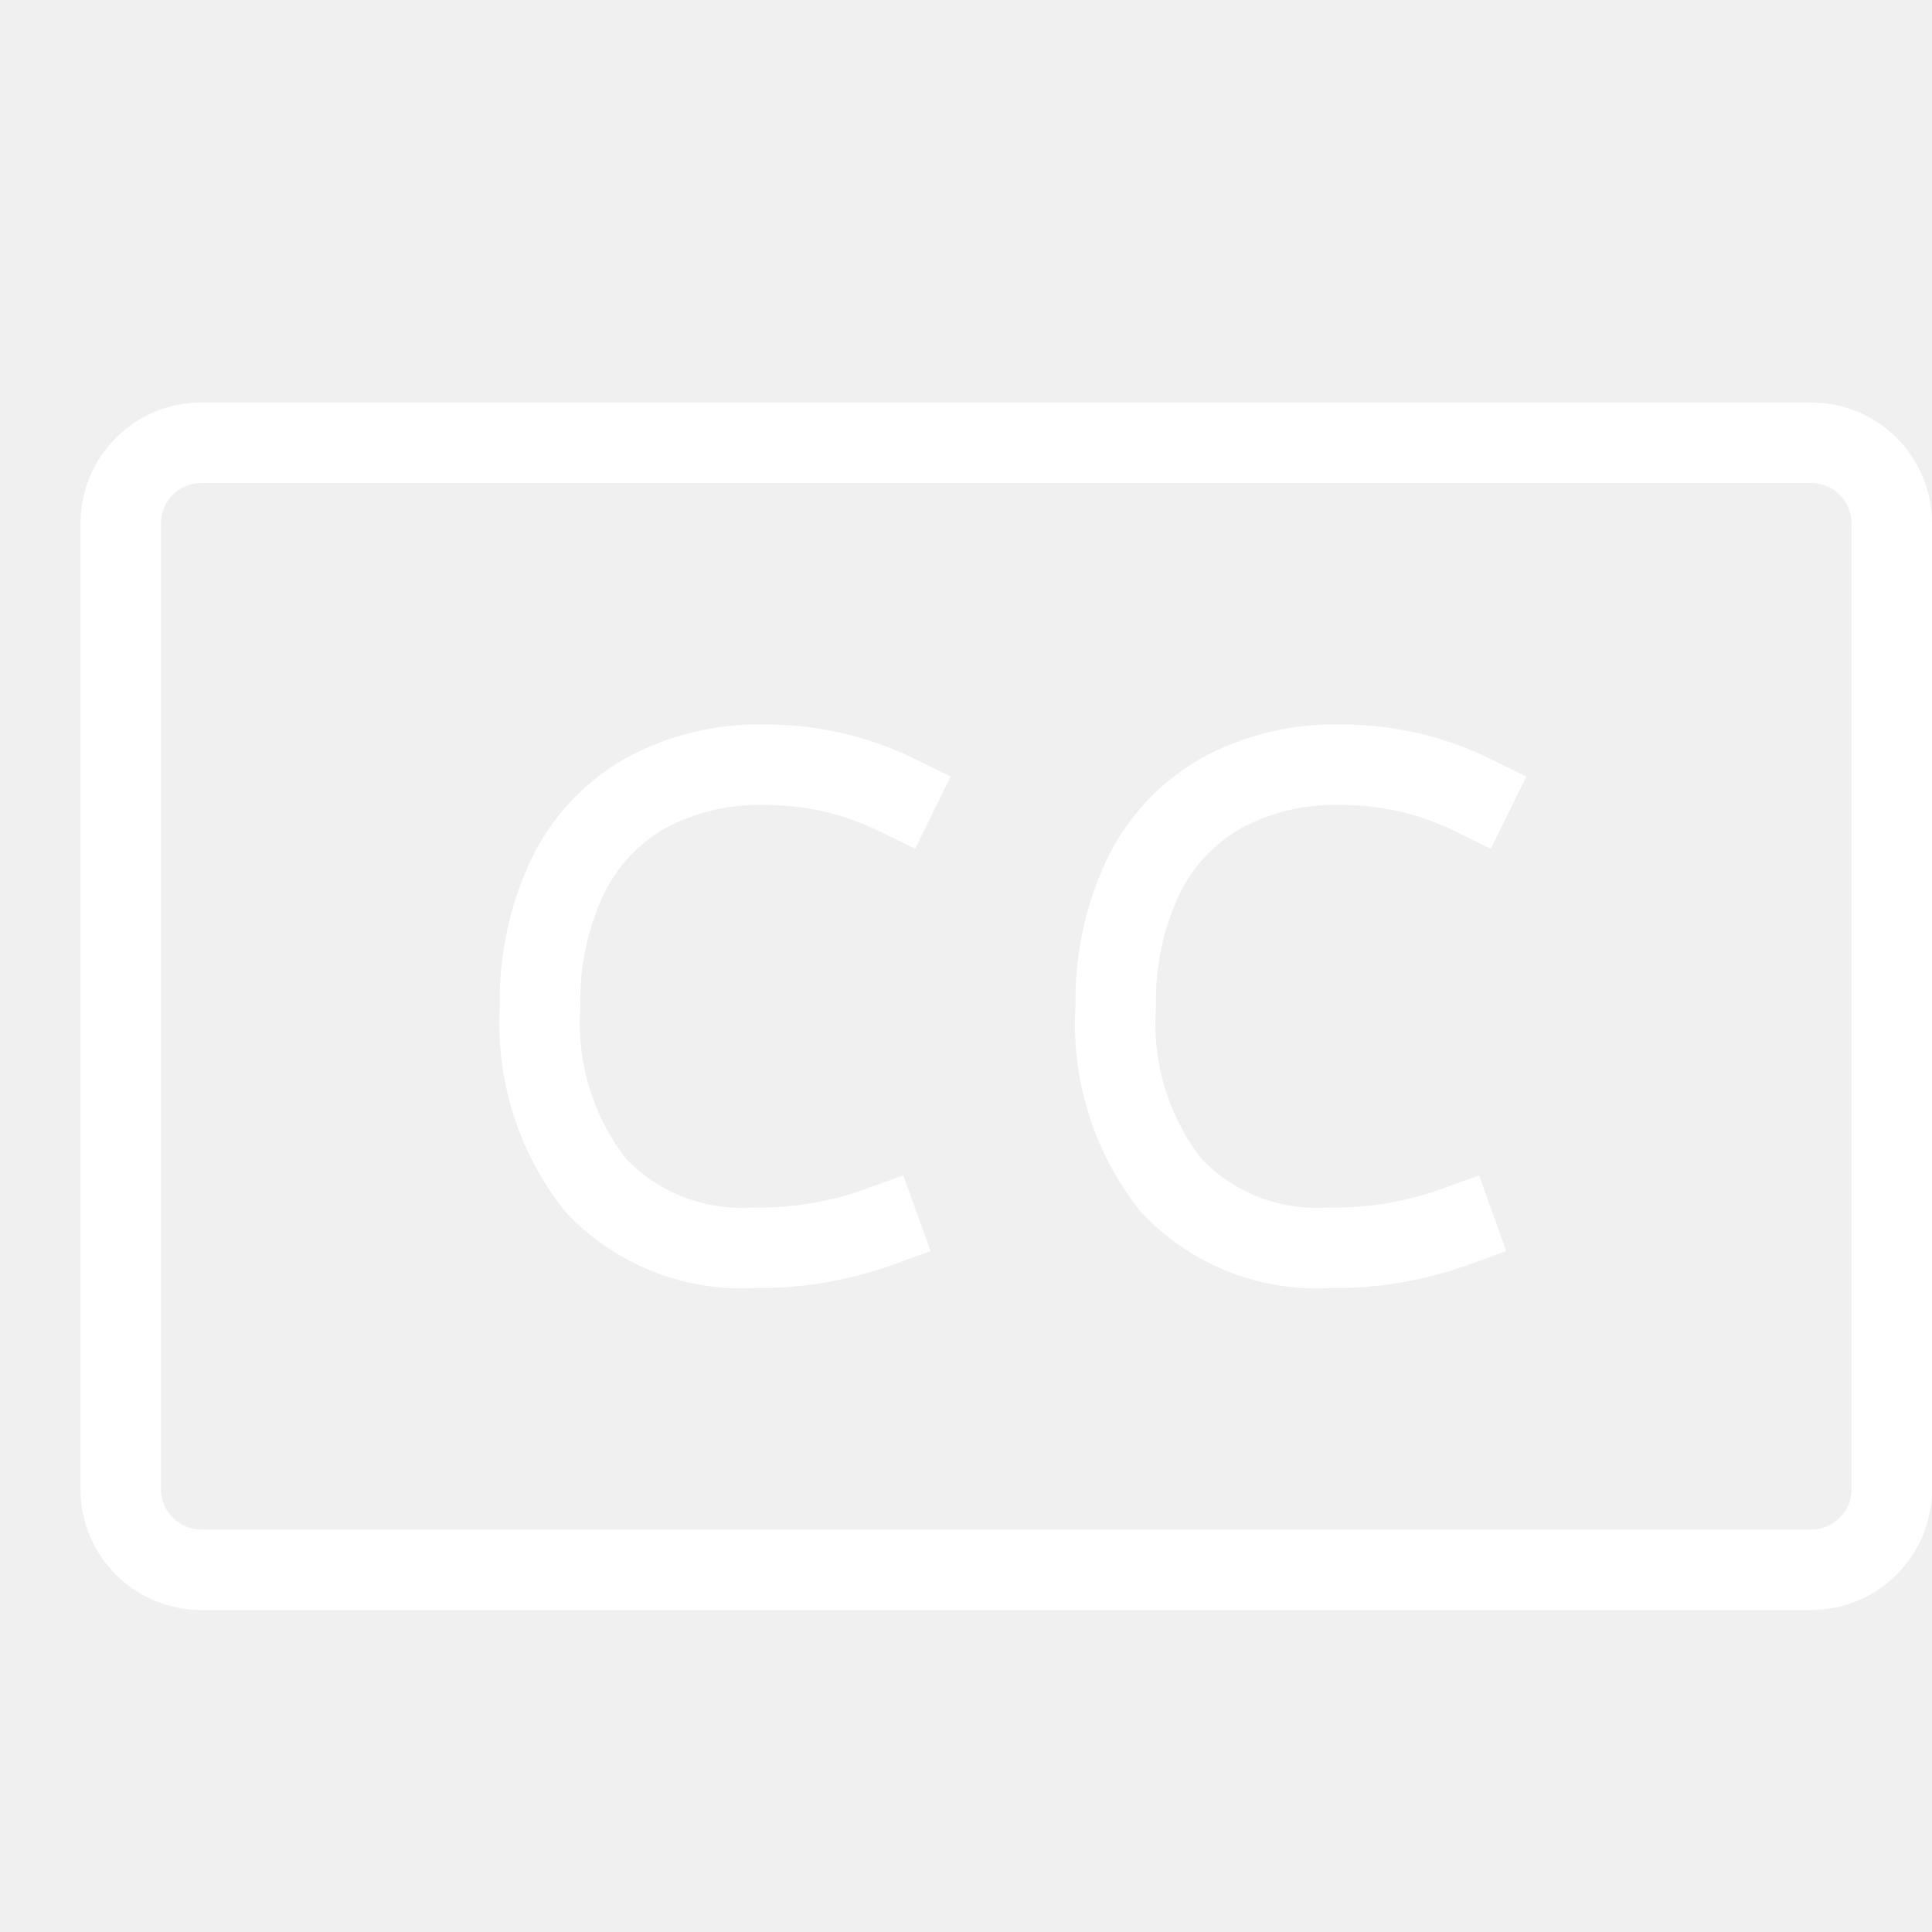
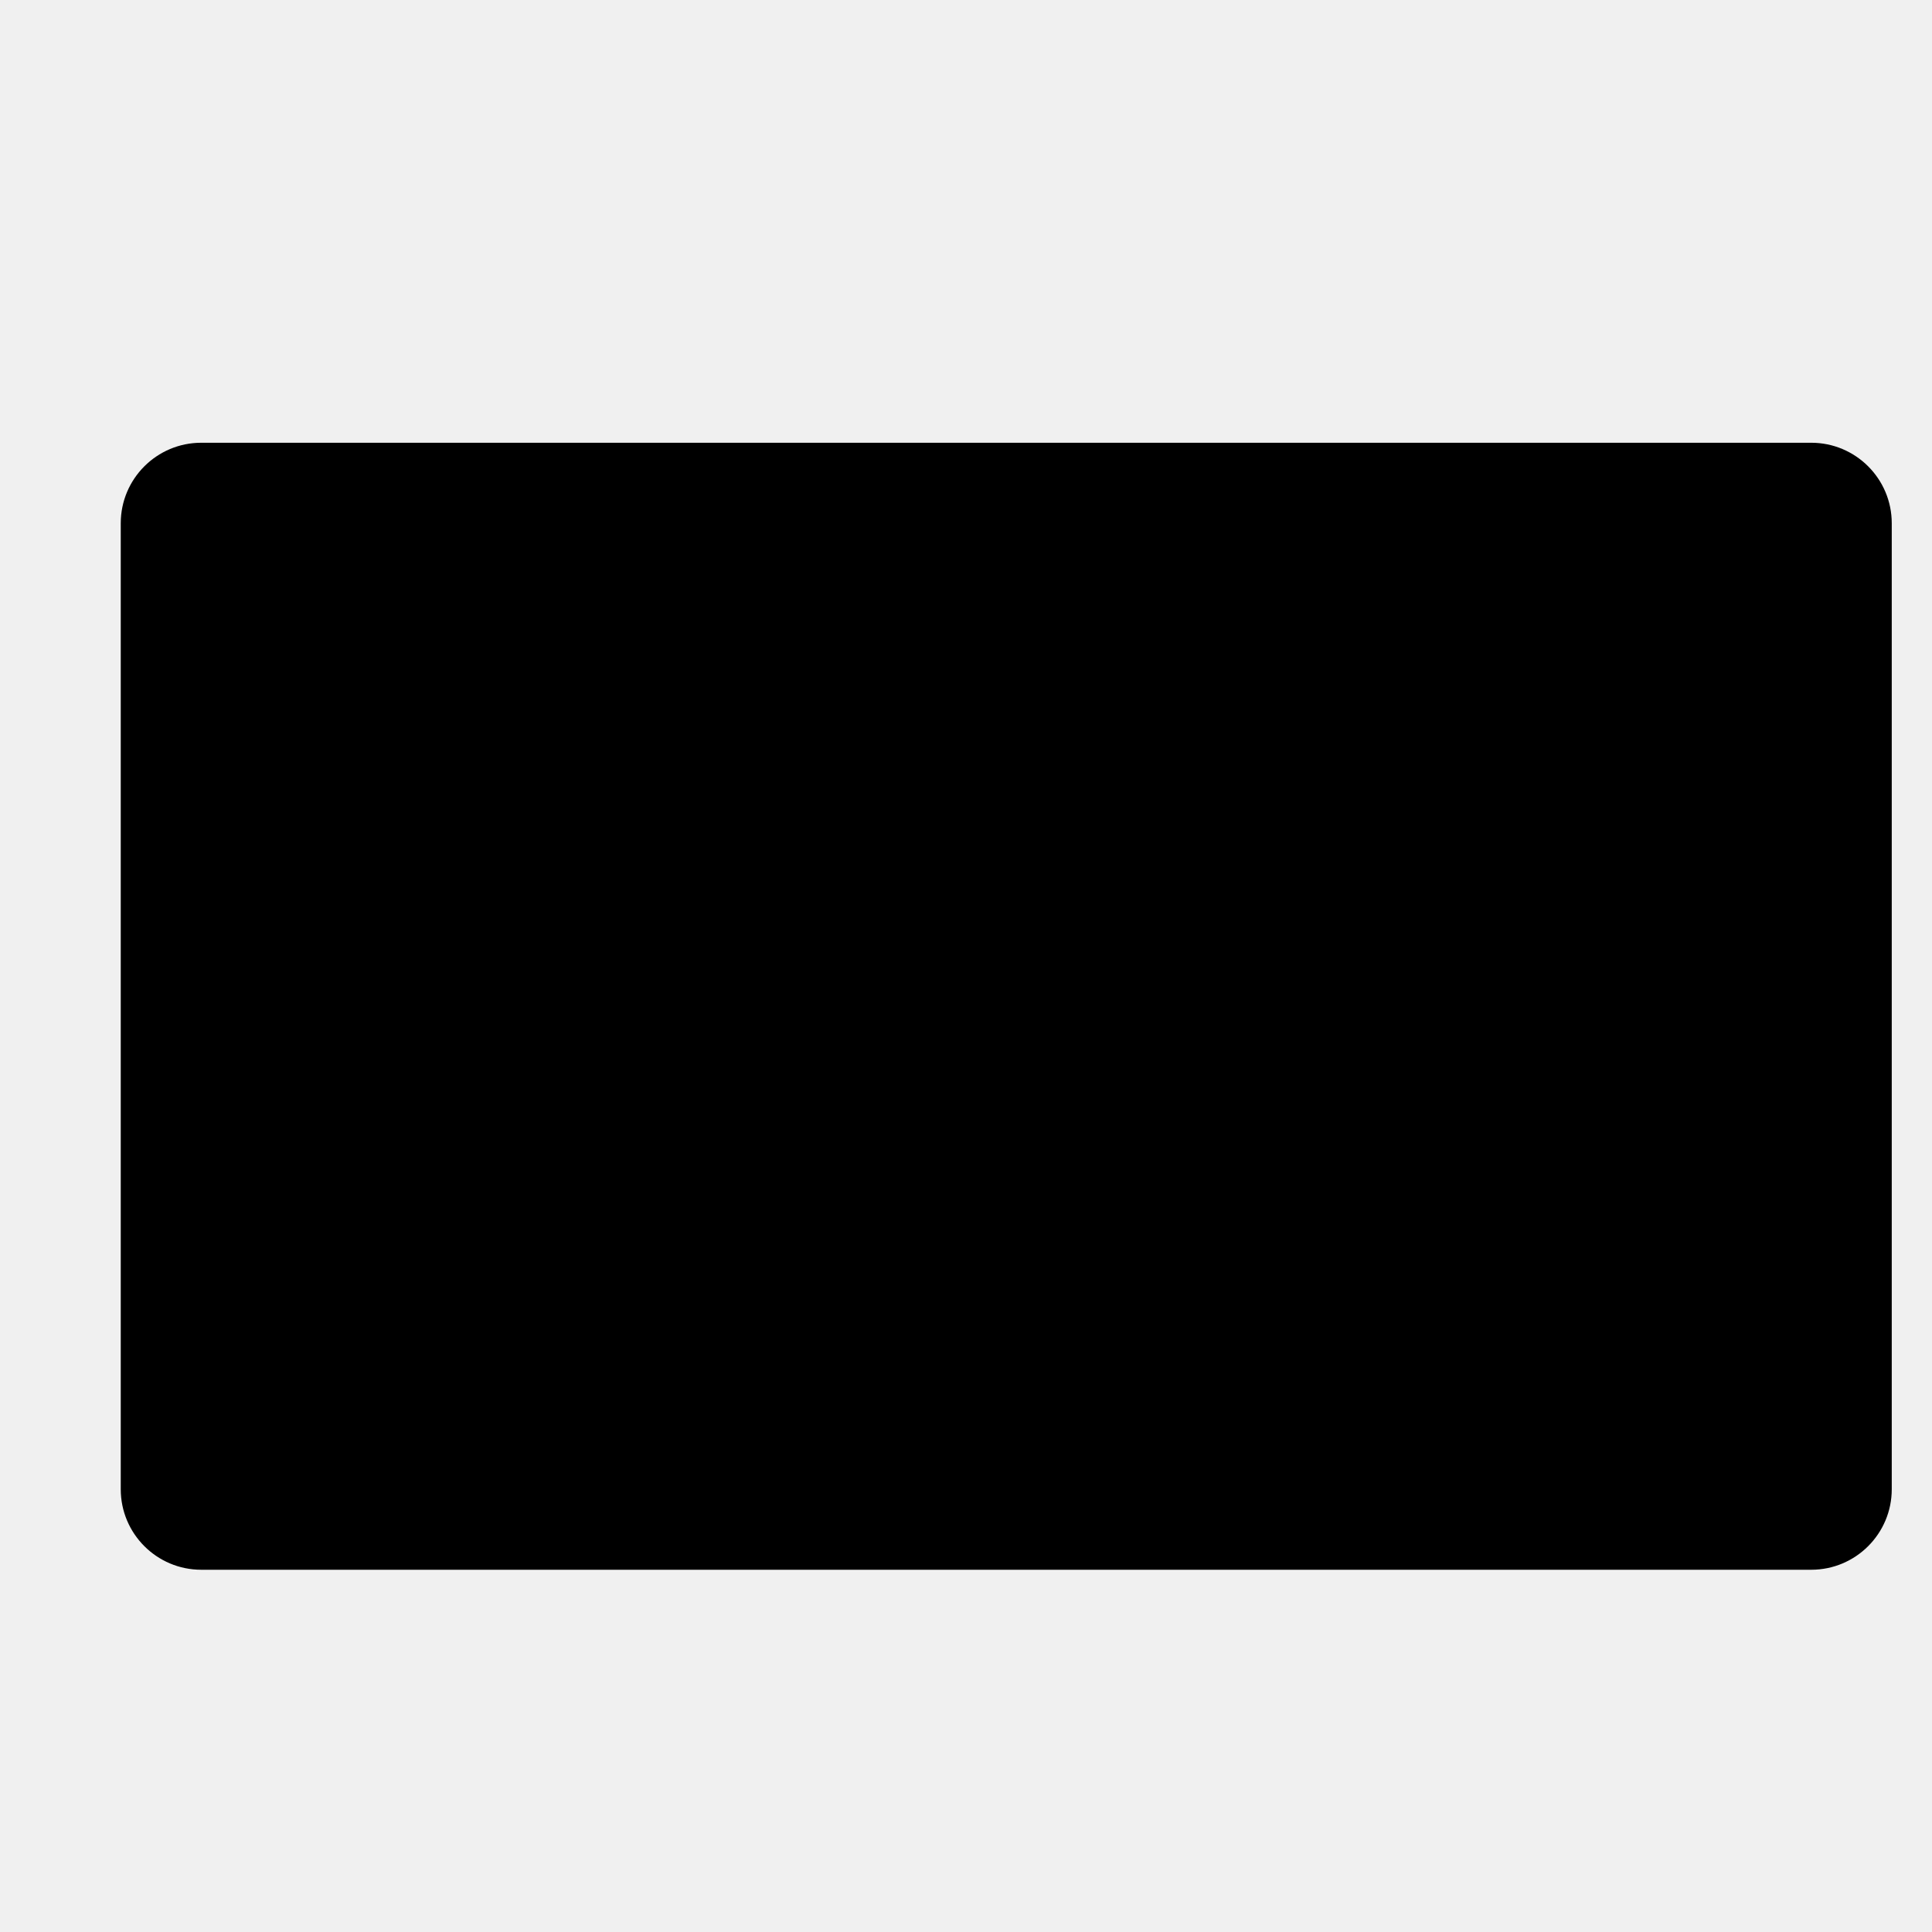
- <svg xmlns="http://www.w3.org/2000/svg" width="24" height="24" viewBox="0 0 24 24" fill="none">
-   <path d="M22.5 5.5H2.5C1.948 5.5 1.5 5.948 1.5 6.5V18.5C1.5 19.052 1.948 19.5 2.5 19.5H22.5C23.052 19.5 23.5 19.052 23.5 18.5V6.5C23.5 5.948 23.052 5.5 22.5 5.5Z" stroke="white" stroke-miterlimit="10" stroke-linecap="square" />
-   <path d="M10.92 15.241C10.421 15.421 9.893 15.509 9.363 15.5C8.999 15.522 8.634 15.464 8.295 15.33C7.956 15.196 7.65 14.989 7.4 14.724C6.903 14.093 6.657 13.301 6.709 12.5C6.697 11.95 6.811 11.405 7.042 10.907C7.249 10.468 7.585 10.103 8.006 9.861C8.459 9.612 8.97 9.487 9.487 9.5C10.06 9.495 10.626 9.623 11.14 9.875" stroke="white" stroke-miterlimit="10" stroke-linecap="square" />
-   <path d="M18.072 15.241C17.573 15.421 17.045 15.509 16.515 15.5C16.15 15.523 15.785 15.466 15.444 15.332C15.104 15.197 14.798 14.99 14.547 14.724C14.051 14.093 13.806 13.301 13.86 12.5C13.848 11.95 13.962 11.405 14.193 10.907C14.401 10.468 14.737 10.103 15.158 9.861C15.611 9.611 16.122 9.487 16.639 9.5C17.211 9.495 17.777 9.623 18.291 9.875" stroke="white" stroke-miterlimit="10" stroke-linecap="square" />
+ <svg xmlns="http://www.w3.org/2000/svg" width="24" height="24" viewBox="0 0 24 24">
+   <path d="M22.5 5.5H2.5C1.948 5.5 1.5 5.948 1.5 6.5V18.5C1.5 19.052 1.948 19.5 2.5 19.5H22.5C23.052 19.5 23.5 19.052 23.5 18.5V6.5C23.5 5.948 23.052 5.5 22.5 5.5Z" stroke-miterlimit="10" stroke-linecap="square" />
+   <path d="M10.92 15.241C10.421 15.421 9.893 15.509 9.363 15.5C8.999 15.522 8.634 15.464 8.295 15.33C7.956 15.196 7.65 14.989 7.4 14.724C6.903 14.093 6.657 13.301 6.709 12.5C6.697 11.95 6.811 11.405 7.042 10.907C7.249 10.468 7.585 10.103 8.006 9.861C8.459 9.612 8.97 9.487 9.487 9.5C10.06 9.495 10.626 9.623 11.14 9.875" stroke-miterlimit="10" stroke-linecap="square" />
+   <path d="M18.072 15.241C17.573 15.421 17.045 15.509 16.515 15.5C16.15 15.523 15.785 15.466 15.444 15.332C15.104 15.197 14.798 14.99 14.547 14.724C14.051 14.093 13.806 13.301 13.86 12.5C13.848 11.95 13.962 11.405 14.193 10.907C14.401 10.468 14.737 10.103 15.158 9.861C15.611 9.611 16.122 9.487 16.639 9.5C17.211 9.495 17.777 9.623 18.291 9.875" stroke-miterlimit="10" stroke-linecap="square" />
</svg>
